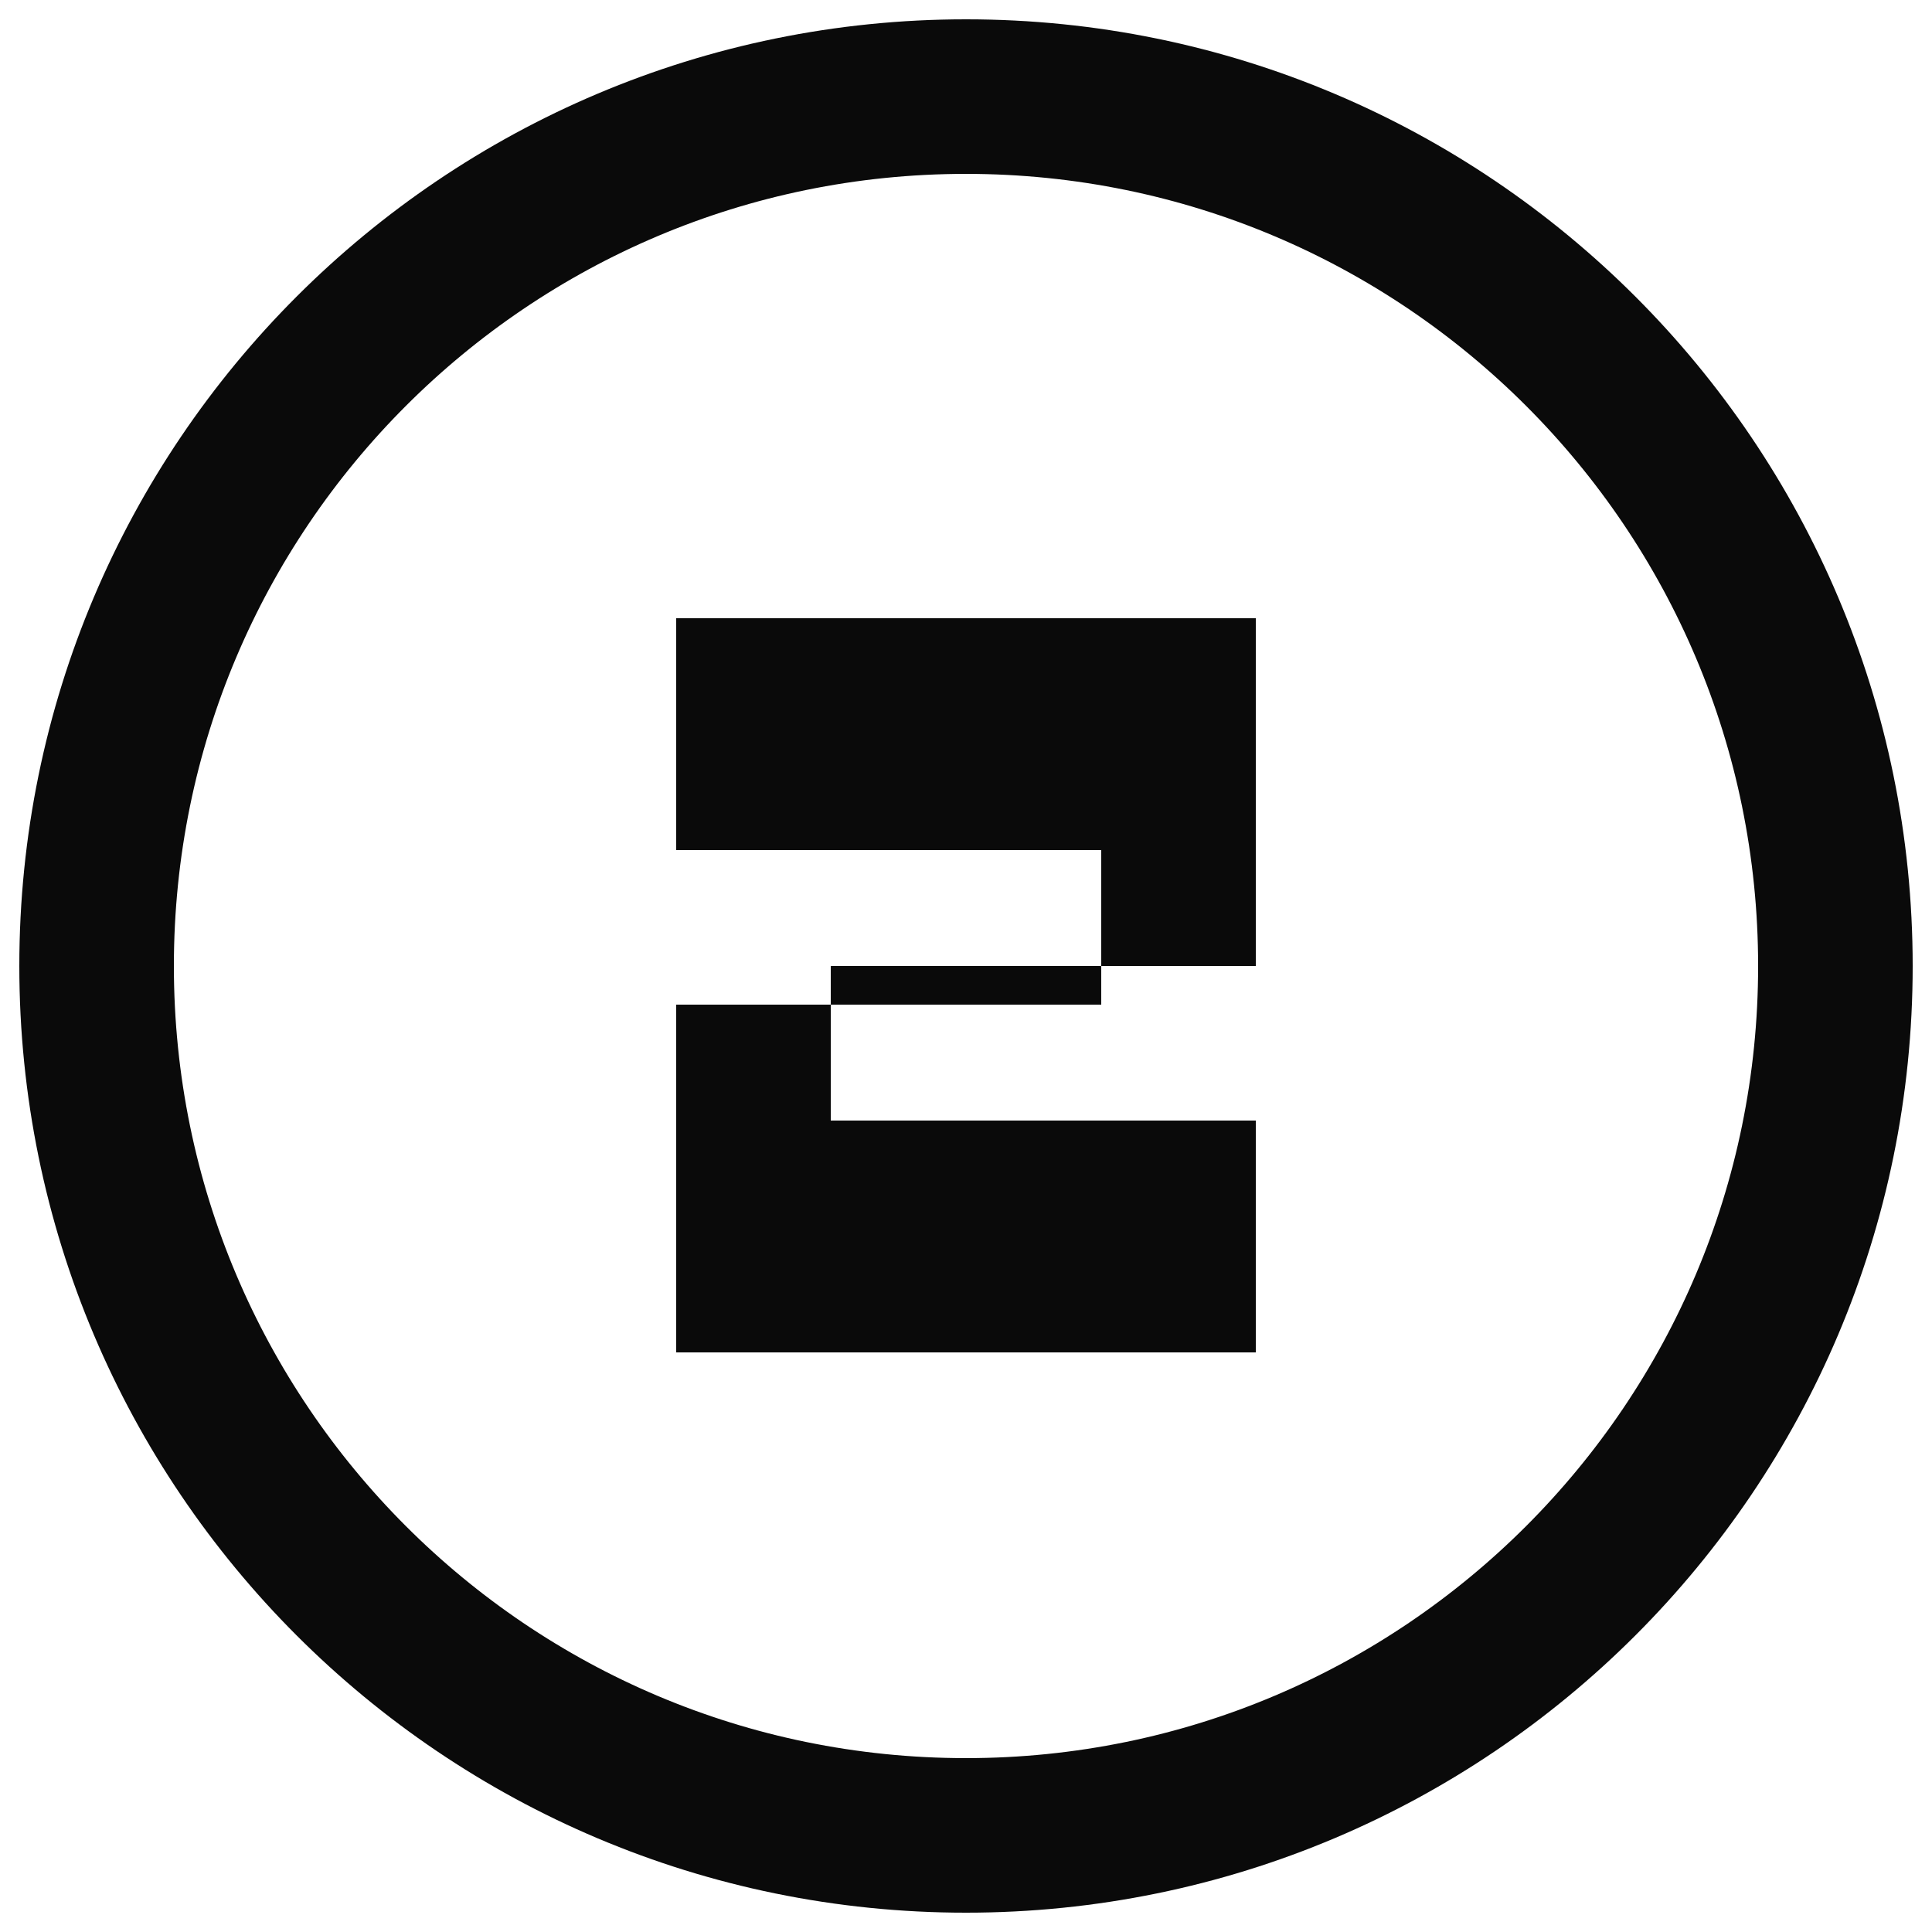
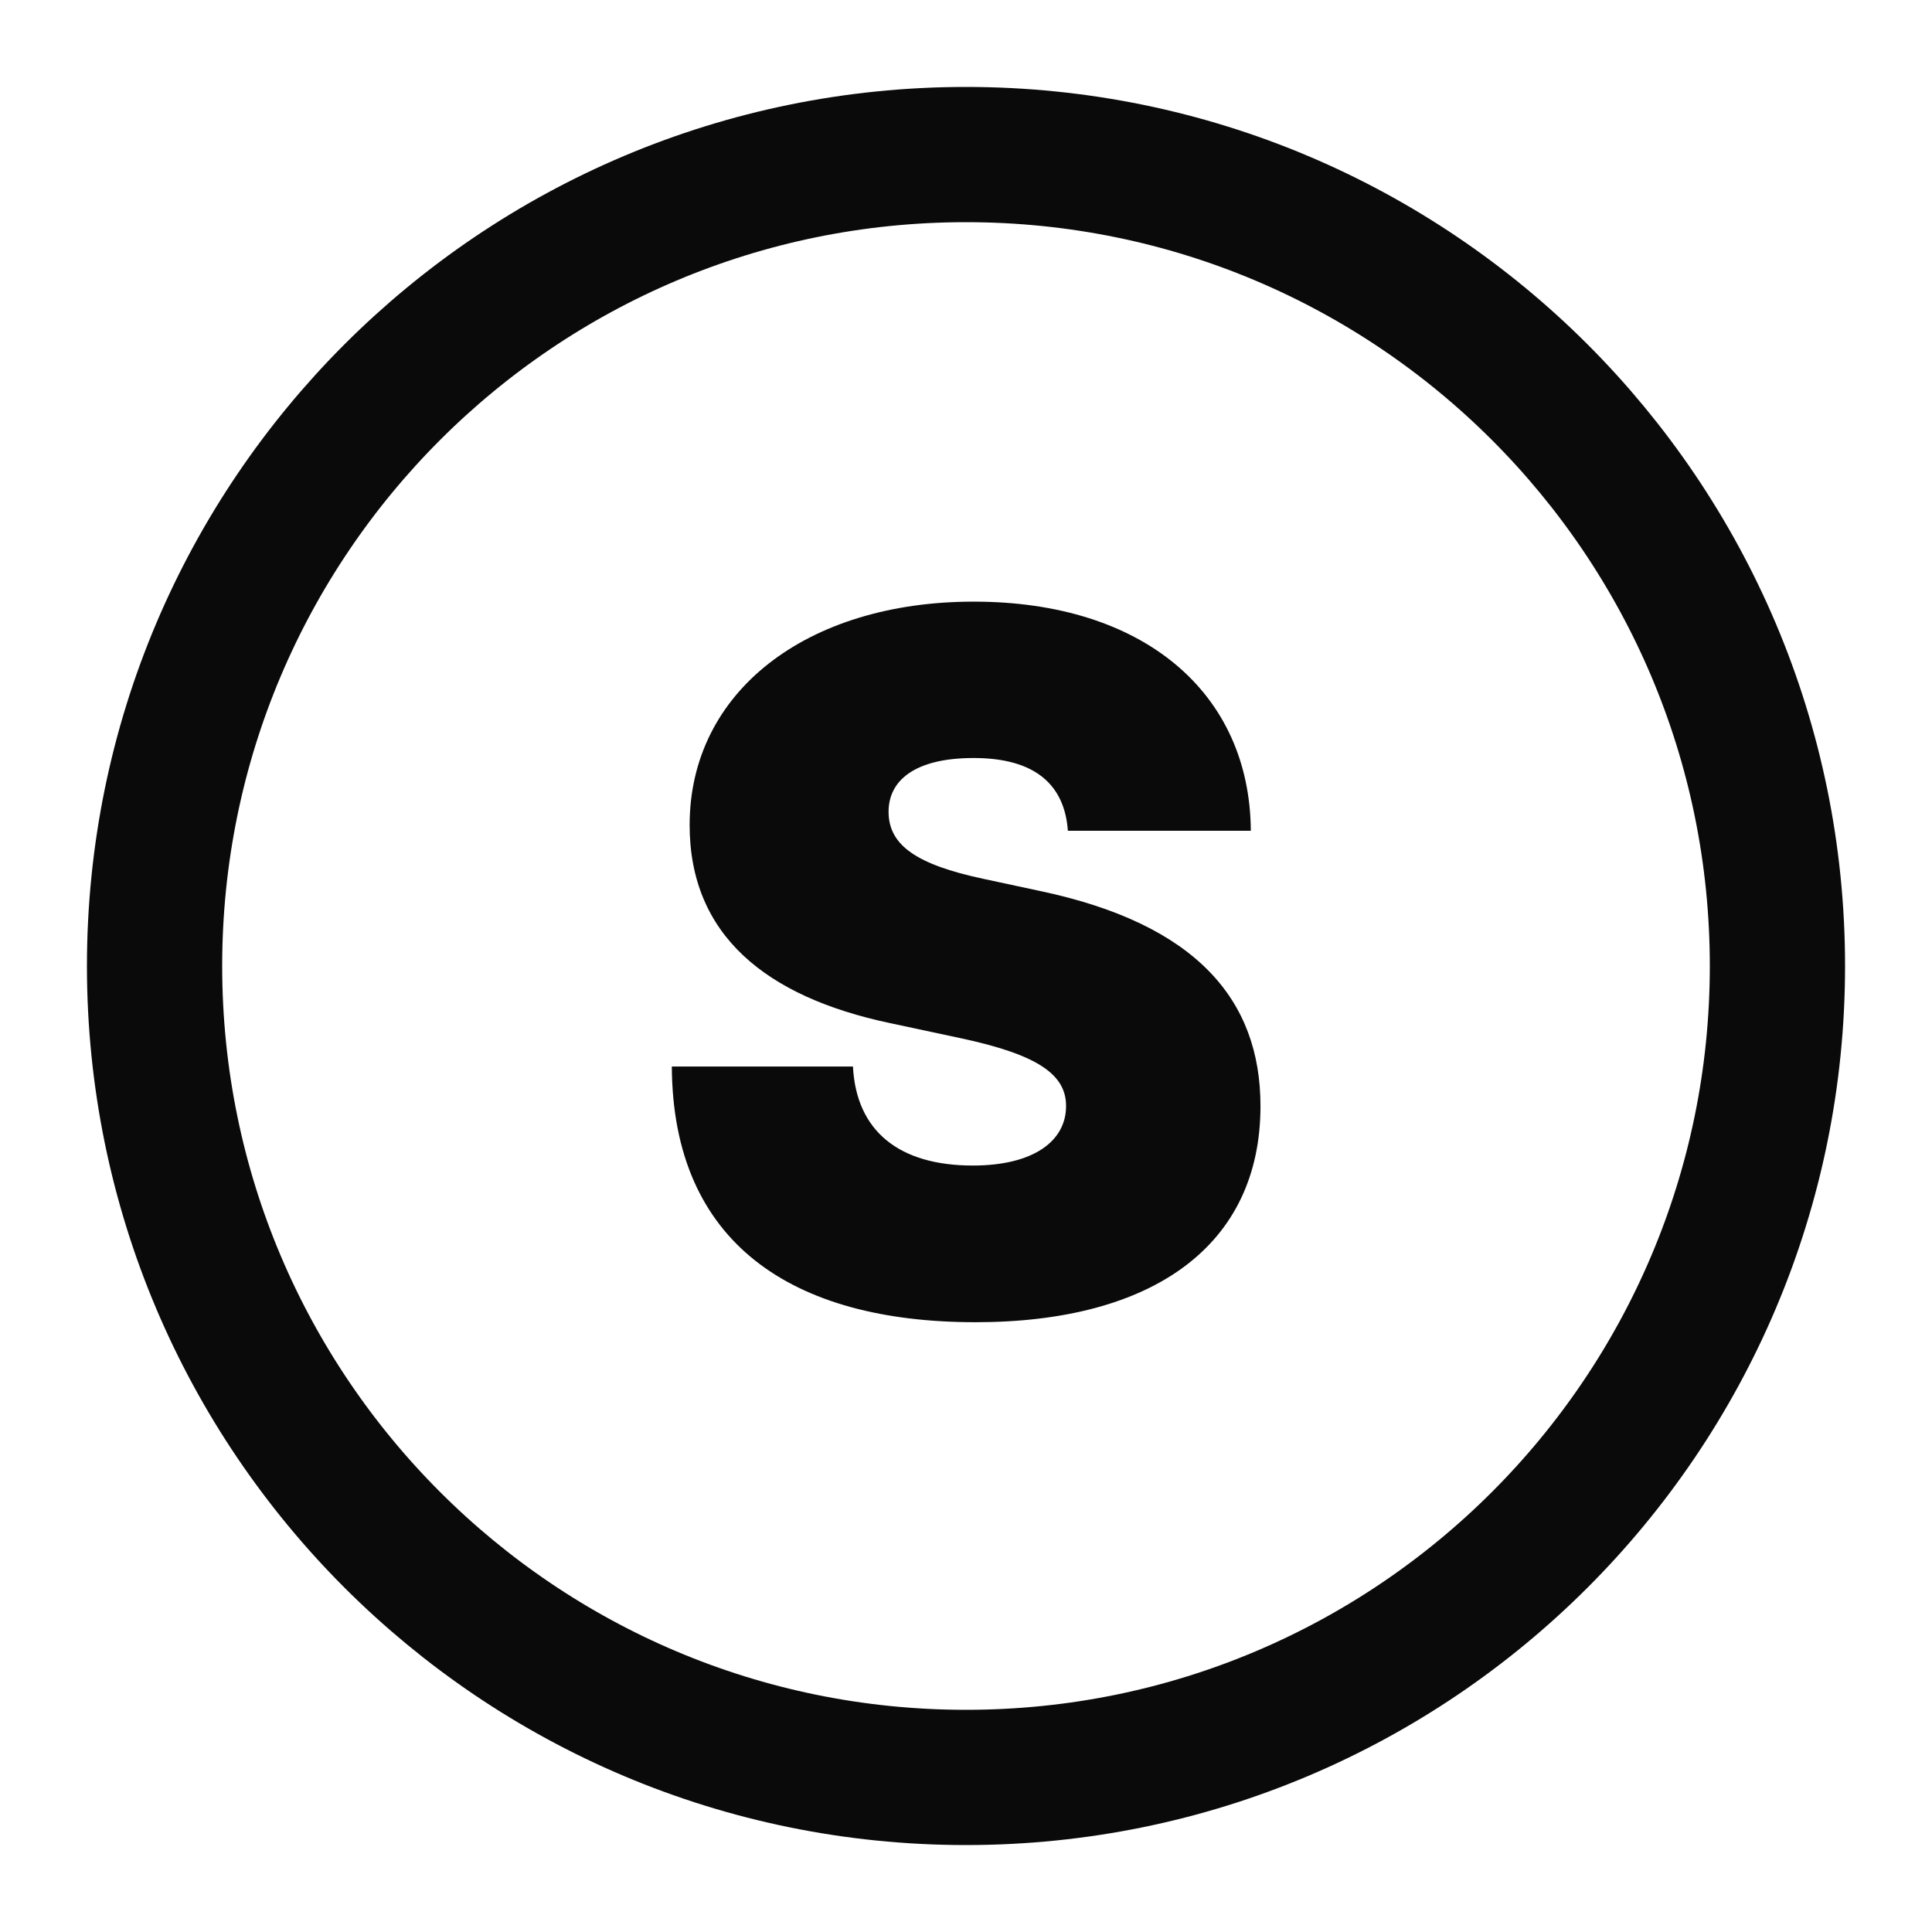
<svg xmlns="http://www.w3.org/2000/svg" viewBox="0 0 100 100" fill="none">
-   <circle cx="50" cy="50" r="45" stroke="#0A0A0A" stroke-width="8" fill="none" />
-   <path fill="#0A0A0A" d="M65 32H35v12h22v8H35v18h30v-12H43v-8h22V32z" />
+   <circle cx="50" cy="50" r="42" stroke="#0A0A0A" stroke-width="7" fill="none" />
+   <text x="50" y="68" font-family="system-ui, -apple-system, BlinkMacSystemFont, 'Segoe UI', sans-serif" font-size="50" font-weight="900" fill="#0A0A0A" text-anchor="middle">S</text>
</svg>
